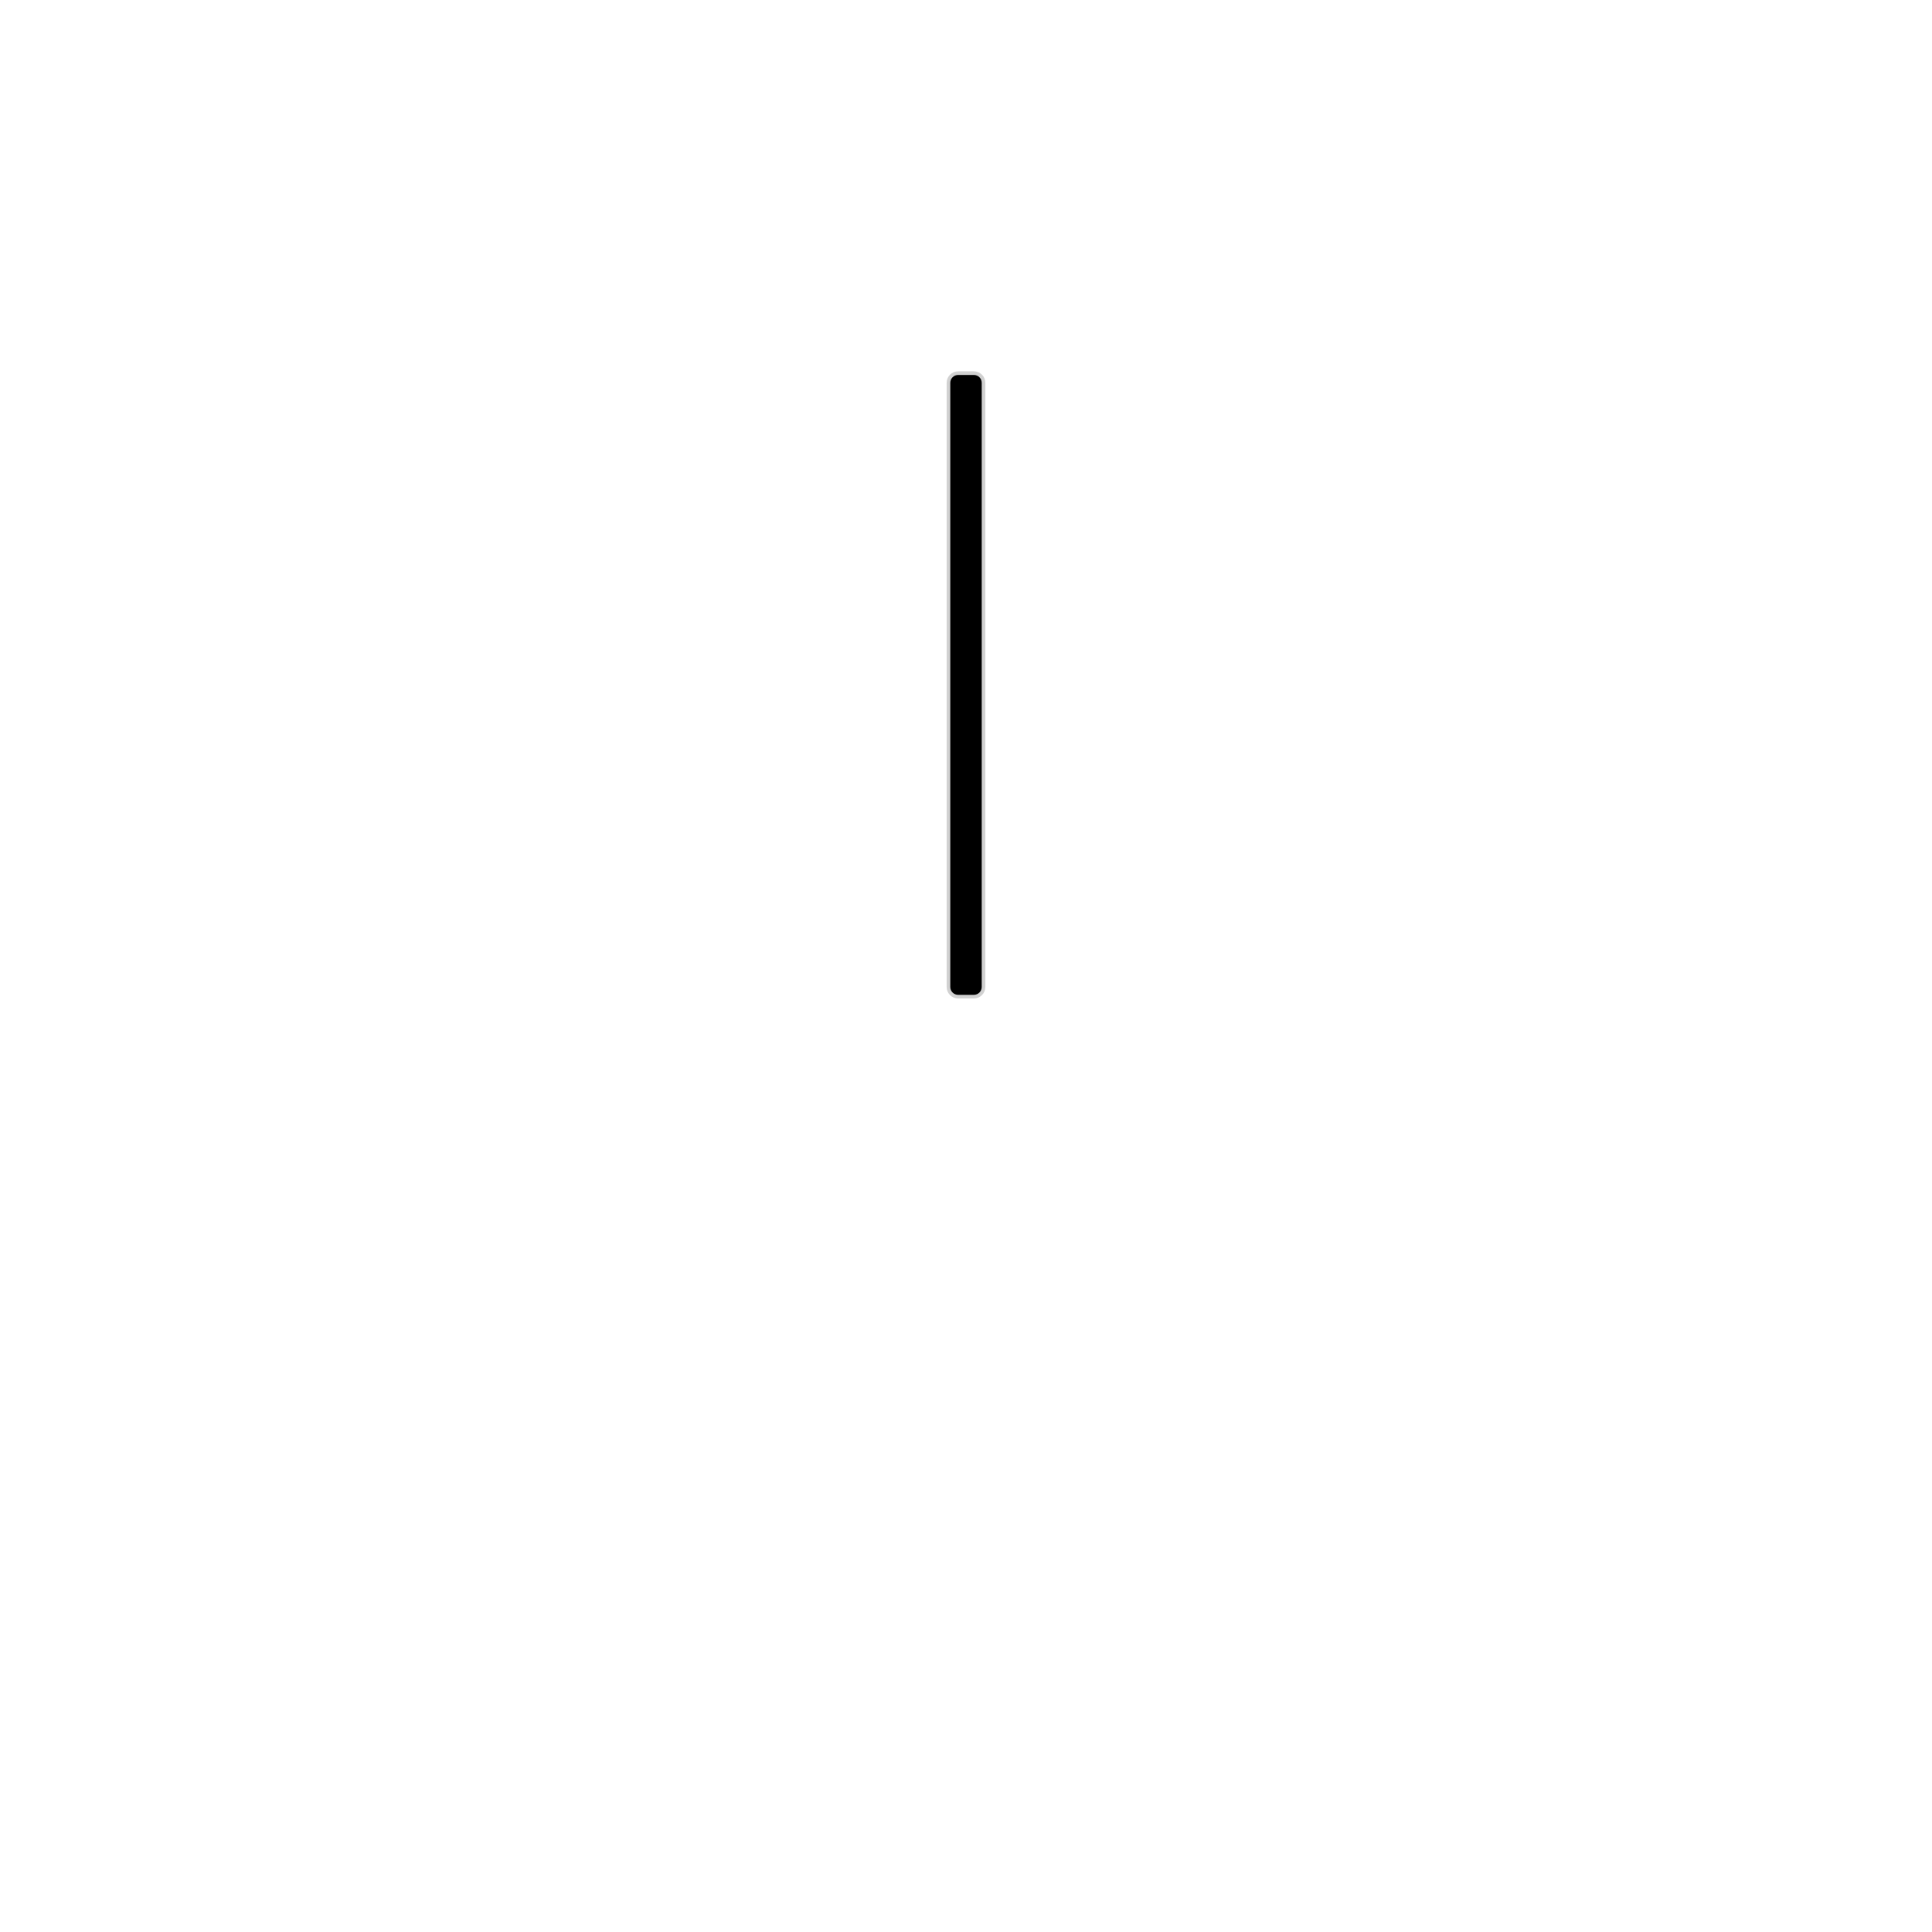
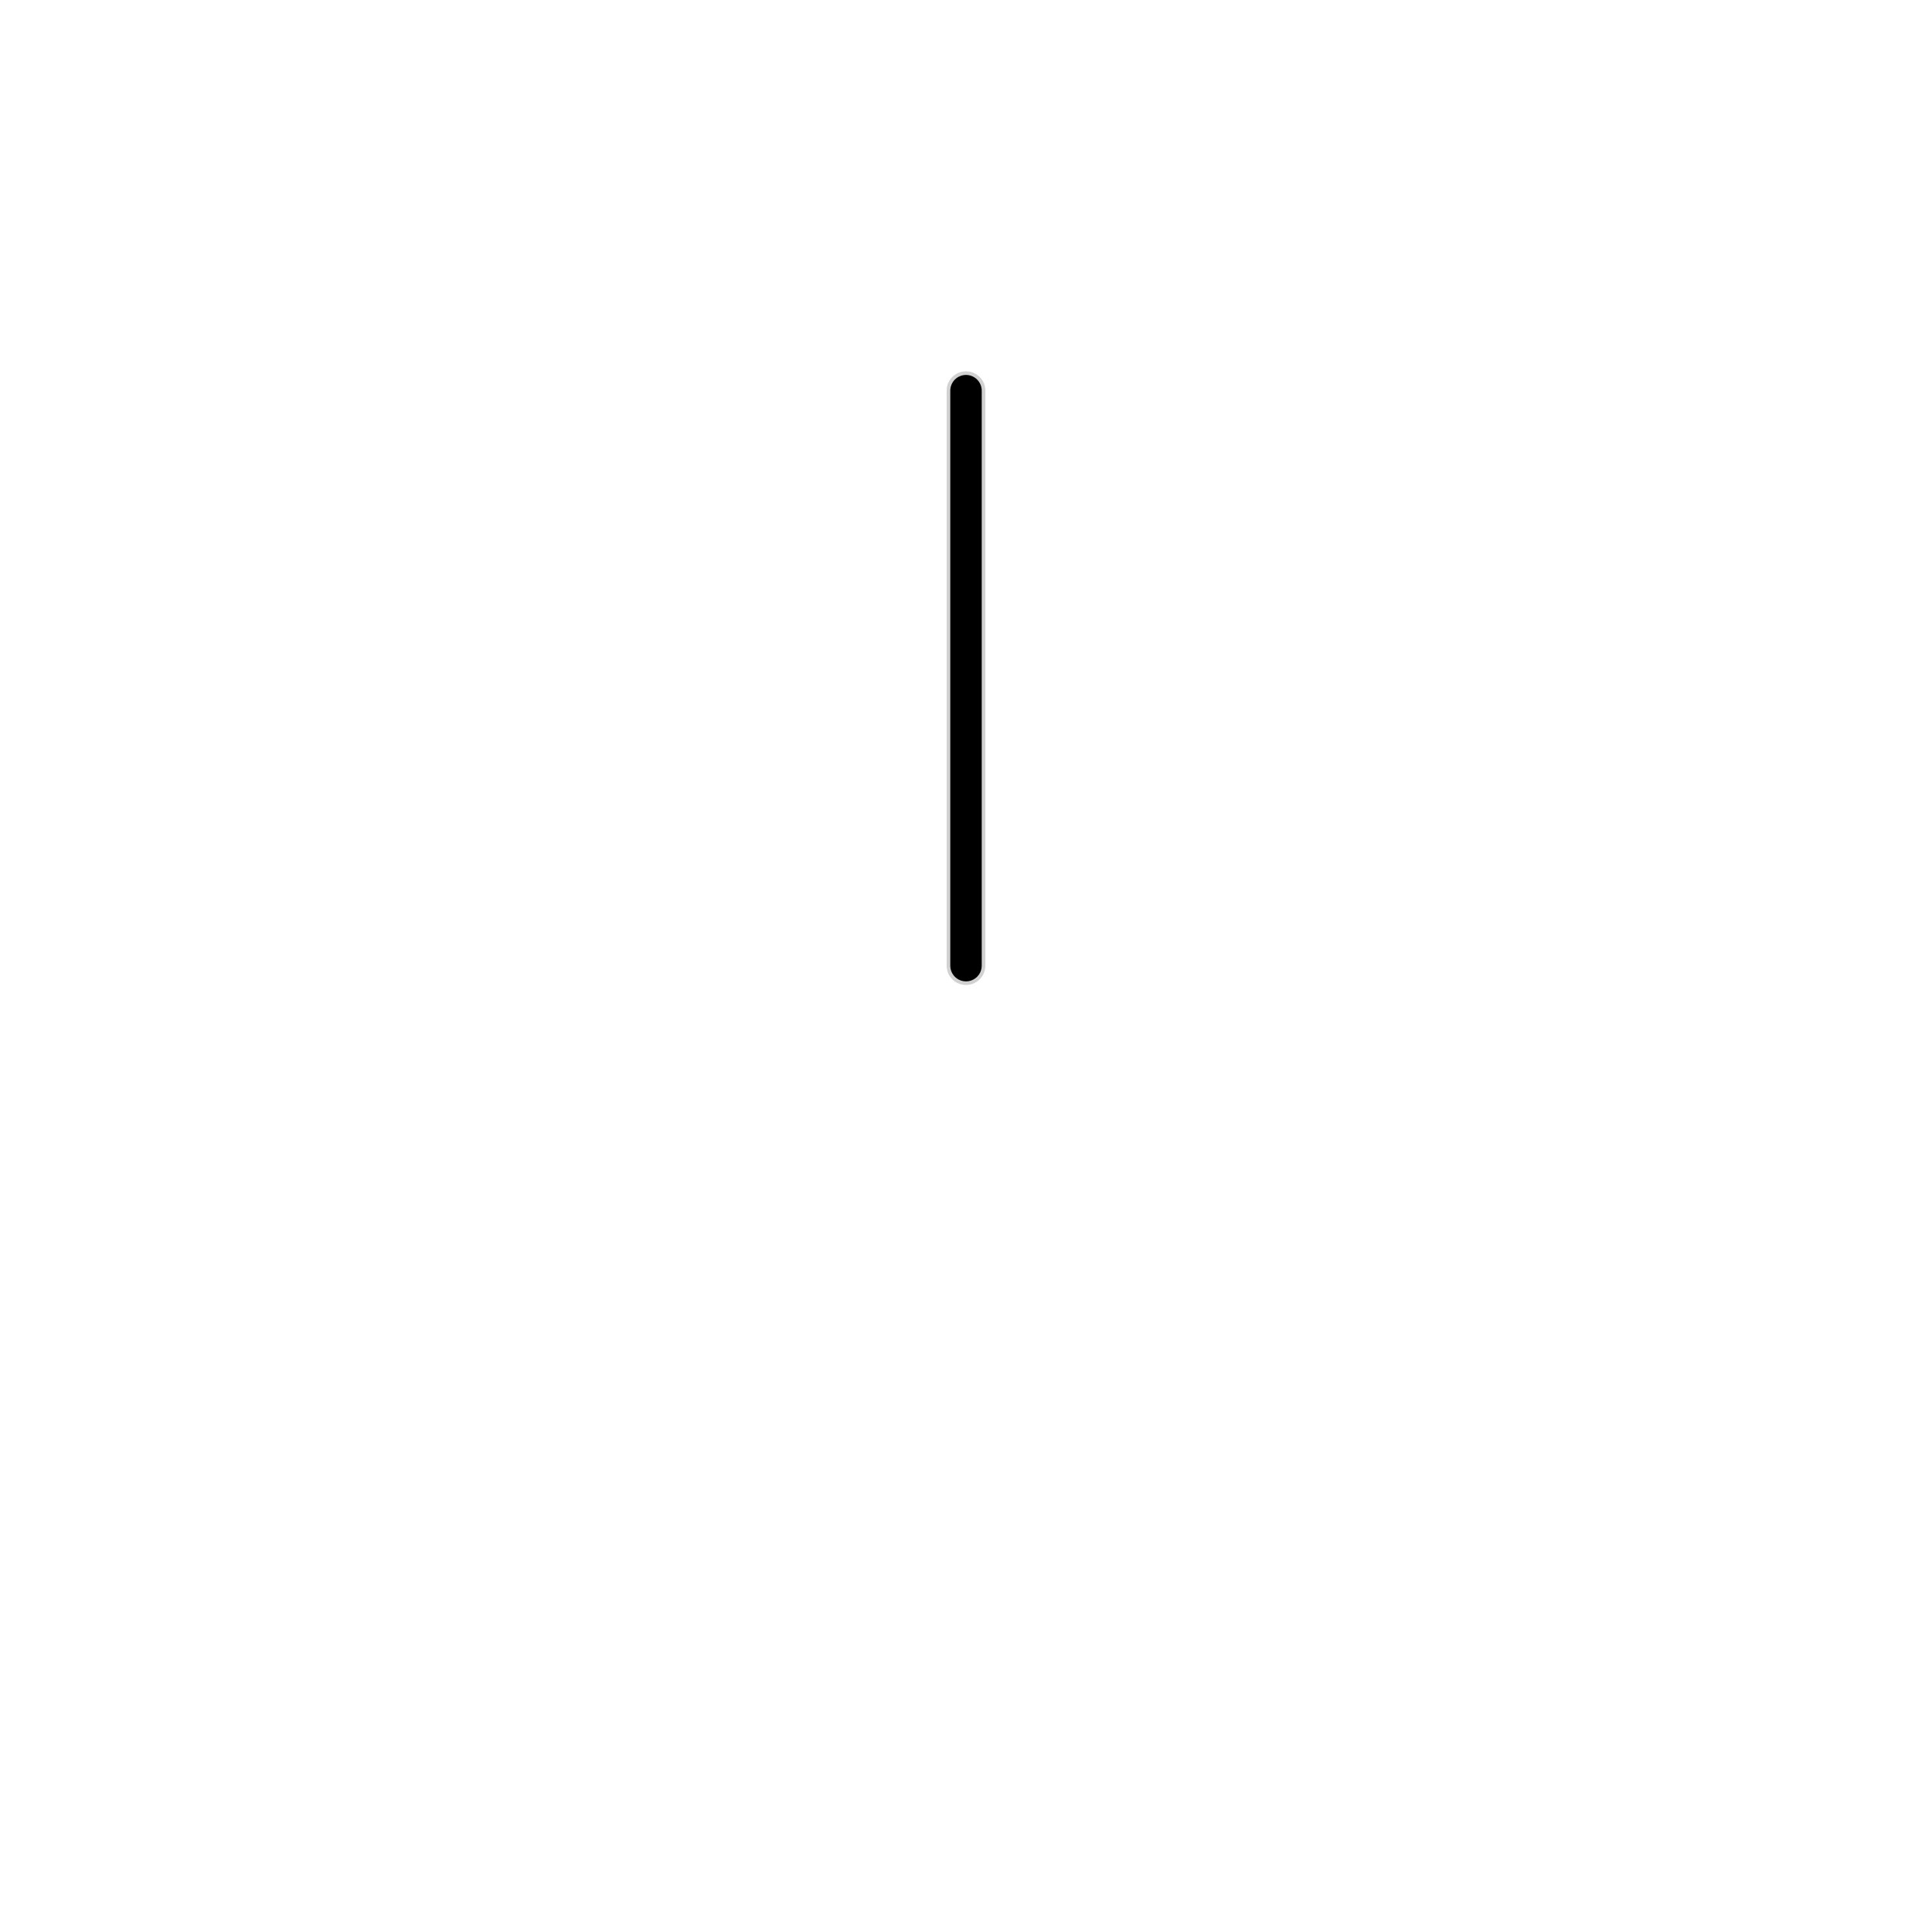
<svg xmlns="http://www.w3.org/2000/svg" width="100%" height="100%" viewBox="0 0 800 800" version="1.1" xml:space="preserve" style="fill-rule:evenodd;clip-rule:evenodd;stroke-linecap:round;stroke-linejoin:round;stroke-miterlimit:1.5;">
-   <path id="Big-hand" d="M406.511,158.513c0,-1.797 -1.459,-3.256 -3.256,-3.256l-6.51,0c-1.797,0 -3.256,1.459 -3.256,3.256l0,250.172c0,1.797 1.459,3.256 3.256,3.256l6.51,0c1.797,0 3.256,-1.459 3.256,-3.256l0,-250.172Z" style="stroke:#000;stroke-opacity:0.18;stroke-width:3px;" />
+   <path id="Big-hand" d="M406.511,161.768c0,-3.593 -2.918,-6.511 -6.511,-6.511c-3.593,0 -6.511,2.918 -6.511,6.511l0,238.084c0,3.594 2.918,6.511 6.511,6.511c3.593,0 6.511,-2.917 6.511,-6.511l0,-238.084Z" style="stroke:#000;stroke-opacity:0.18;stroke-width:3px;" />
</svg>
